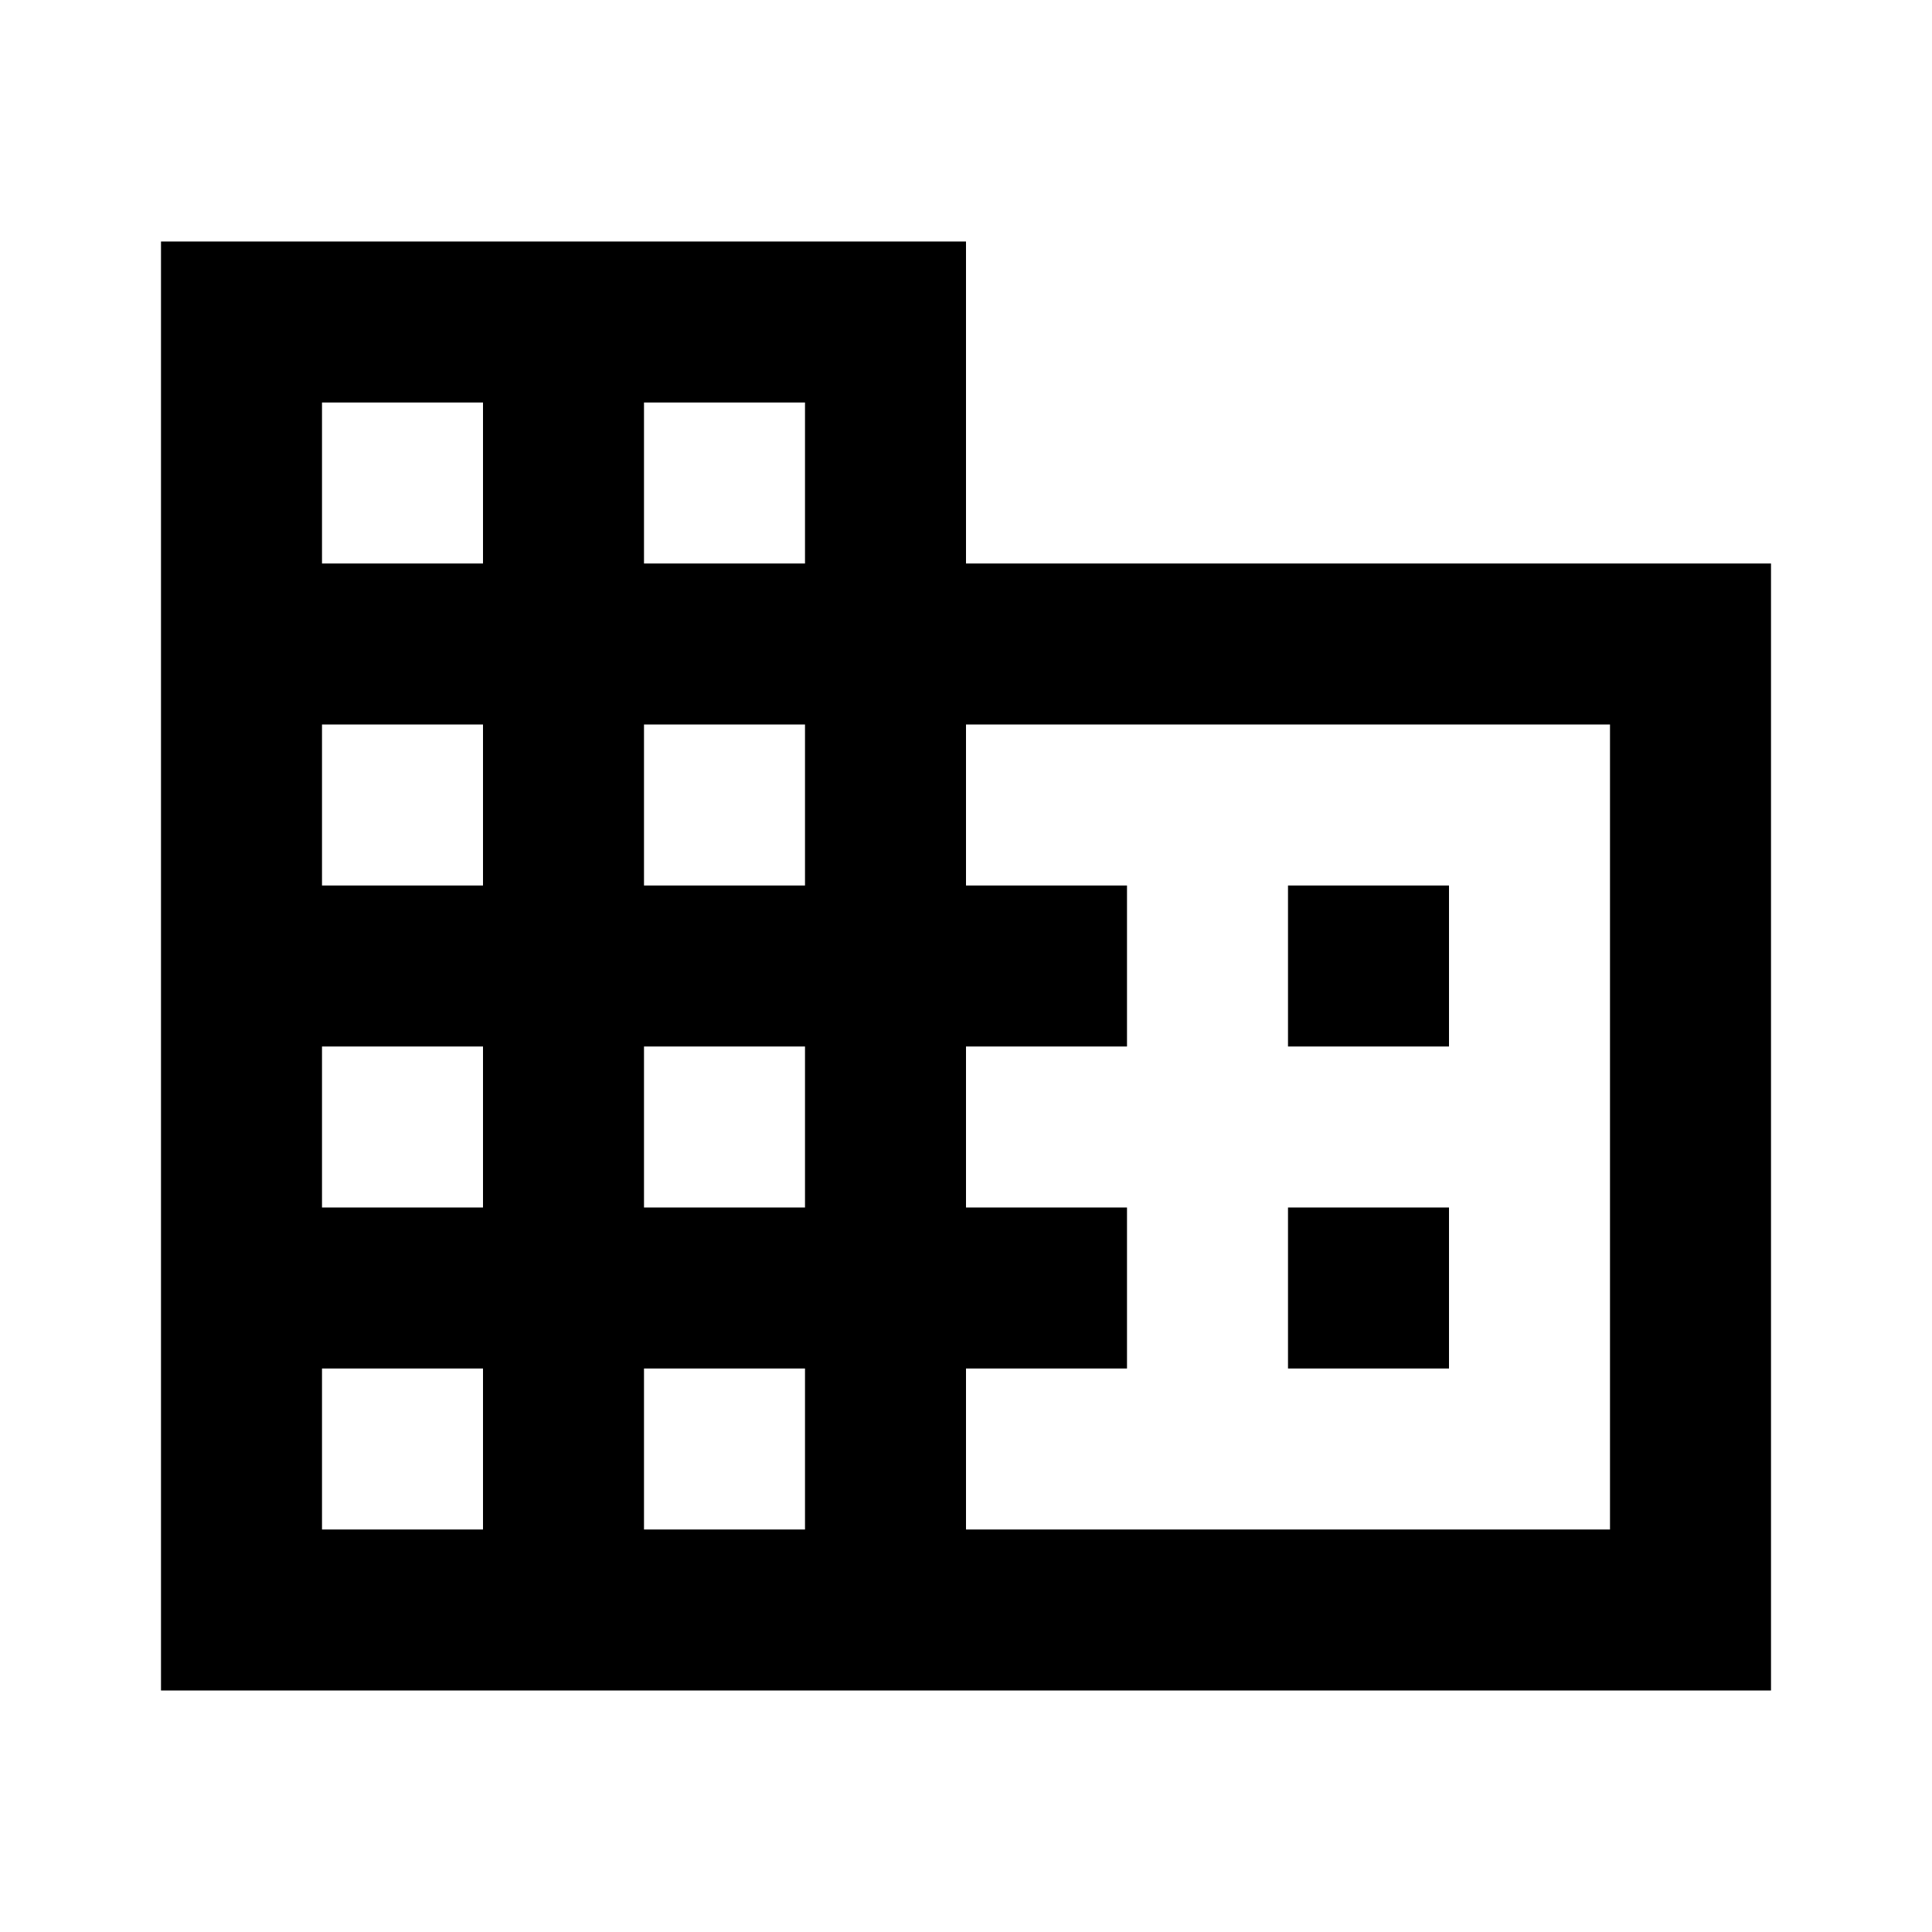
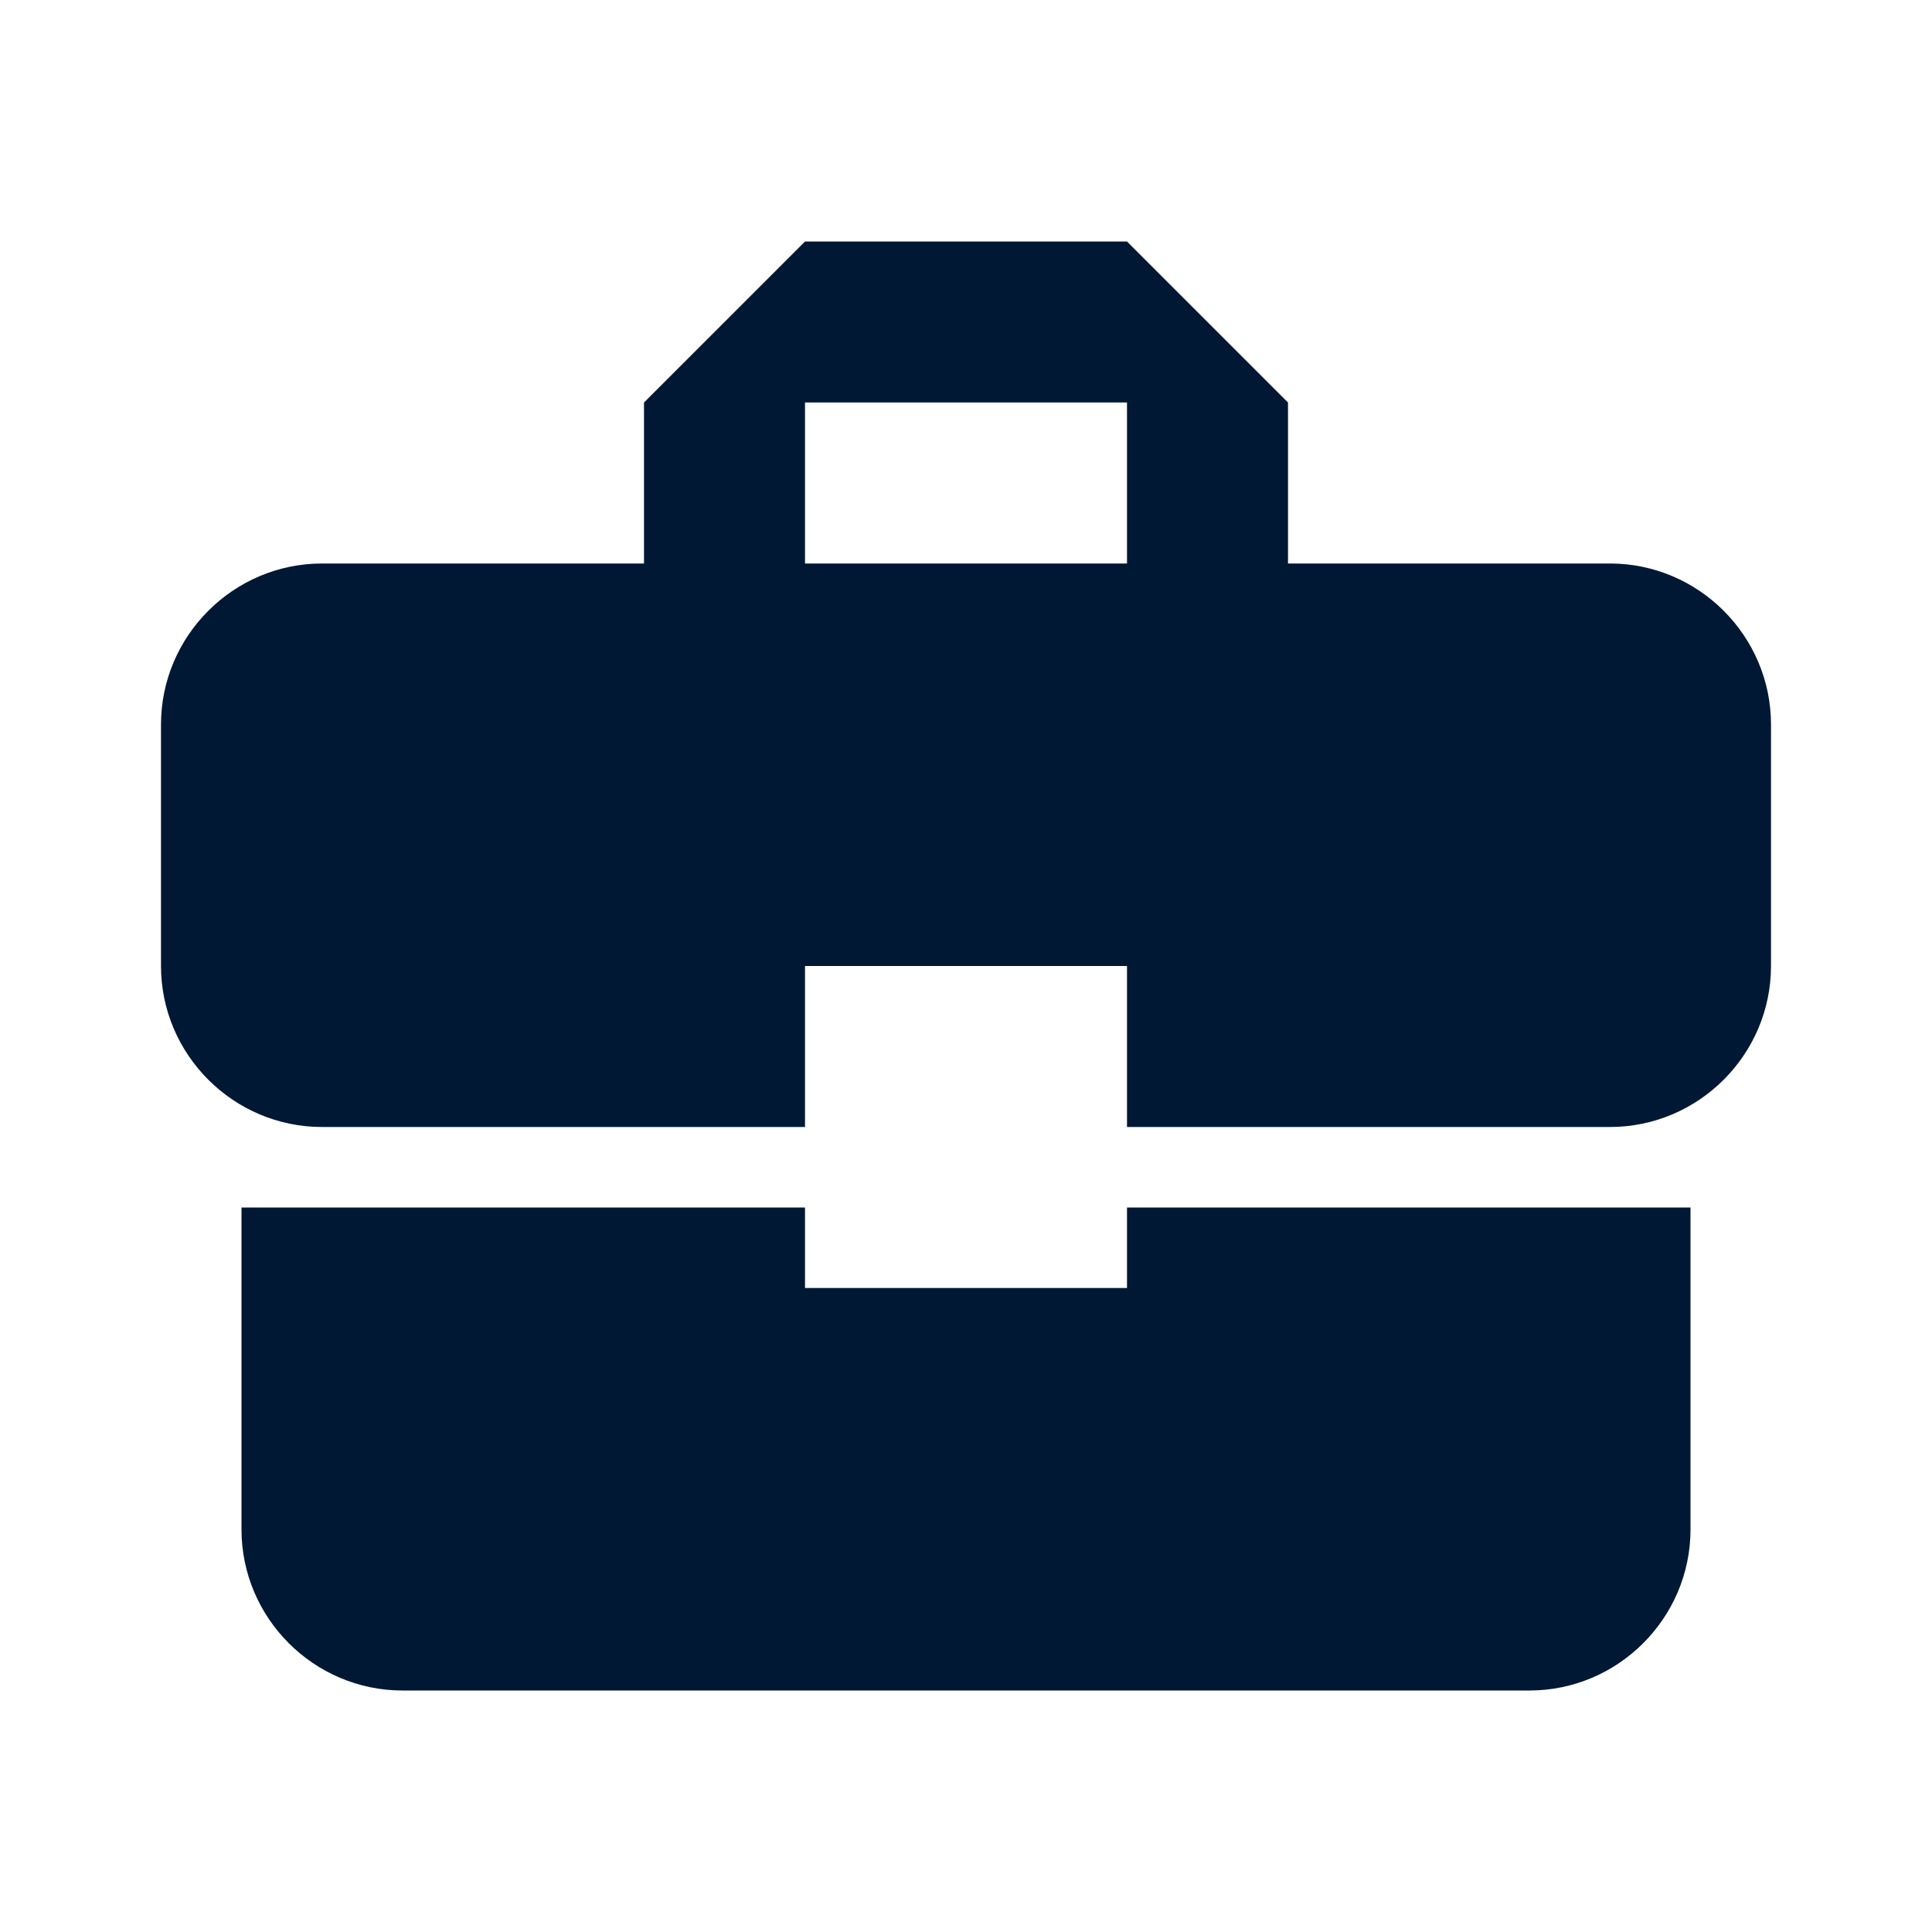
- <svg xmlns="http://www.w3.org/2000/svg" width="24" height="24" viewBox="0 0 24 24">
-   <path d="M0 0h24v24H0z" fill="none" />
-   <path d="M12 7V3H2v18h20V7H12zM6 19H4v-2h2v2zm0-4H4v-2h2v2zm0-4H4V9h2v2zm0-4H4V5h2v2zm4 12H8v-2h2v2zm0-4H8v-2h2v2zm0-4H8V9h2v2zm0-4H8V5h2v2zm10 12h-8v-2h2v-2h-2v-2h2v-2h-2V9h8v10zm-2-8h-2v2h2v-2zm0 4h-2v2h2v-2z" />
+ <svg xmlns="http://www.w3.org/2000/svg" version="1.1" id="Layer_1" x="0px" y="0px" viewBox="0 0 24 24" style="enable-background:new 0 0 24 24;" xml:space="preserve">
+   <style type="text/css">
+ 	.st0{fill:#001833;}
+ </style>
+   <path id="path-1_1_" class="st0" d="M10,16v-1H3v4c0,1.1,0.9,2,2,2h14c1.1,0,2-0.9,2-2v-4h-7v1H10z M20,7h-4V5l-2-2h-4L8,5v2H4  C2.9,7,2,7.9,2,9v3c0,1.1,0.9,2,2,2h6v-2h4v2h6c1.1,0,2-0.9,2-2V9C22,7.9,21.1,7,20,7z M14,7h-4V5h4V7z" />
</svg>
